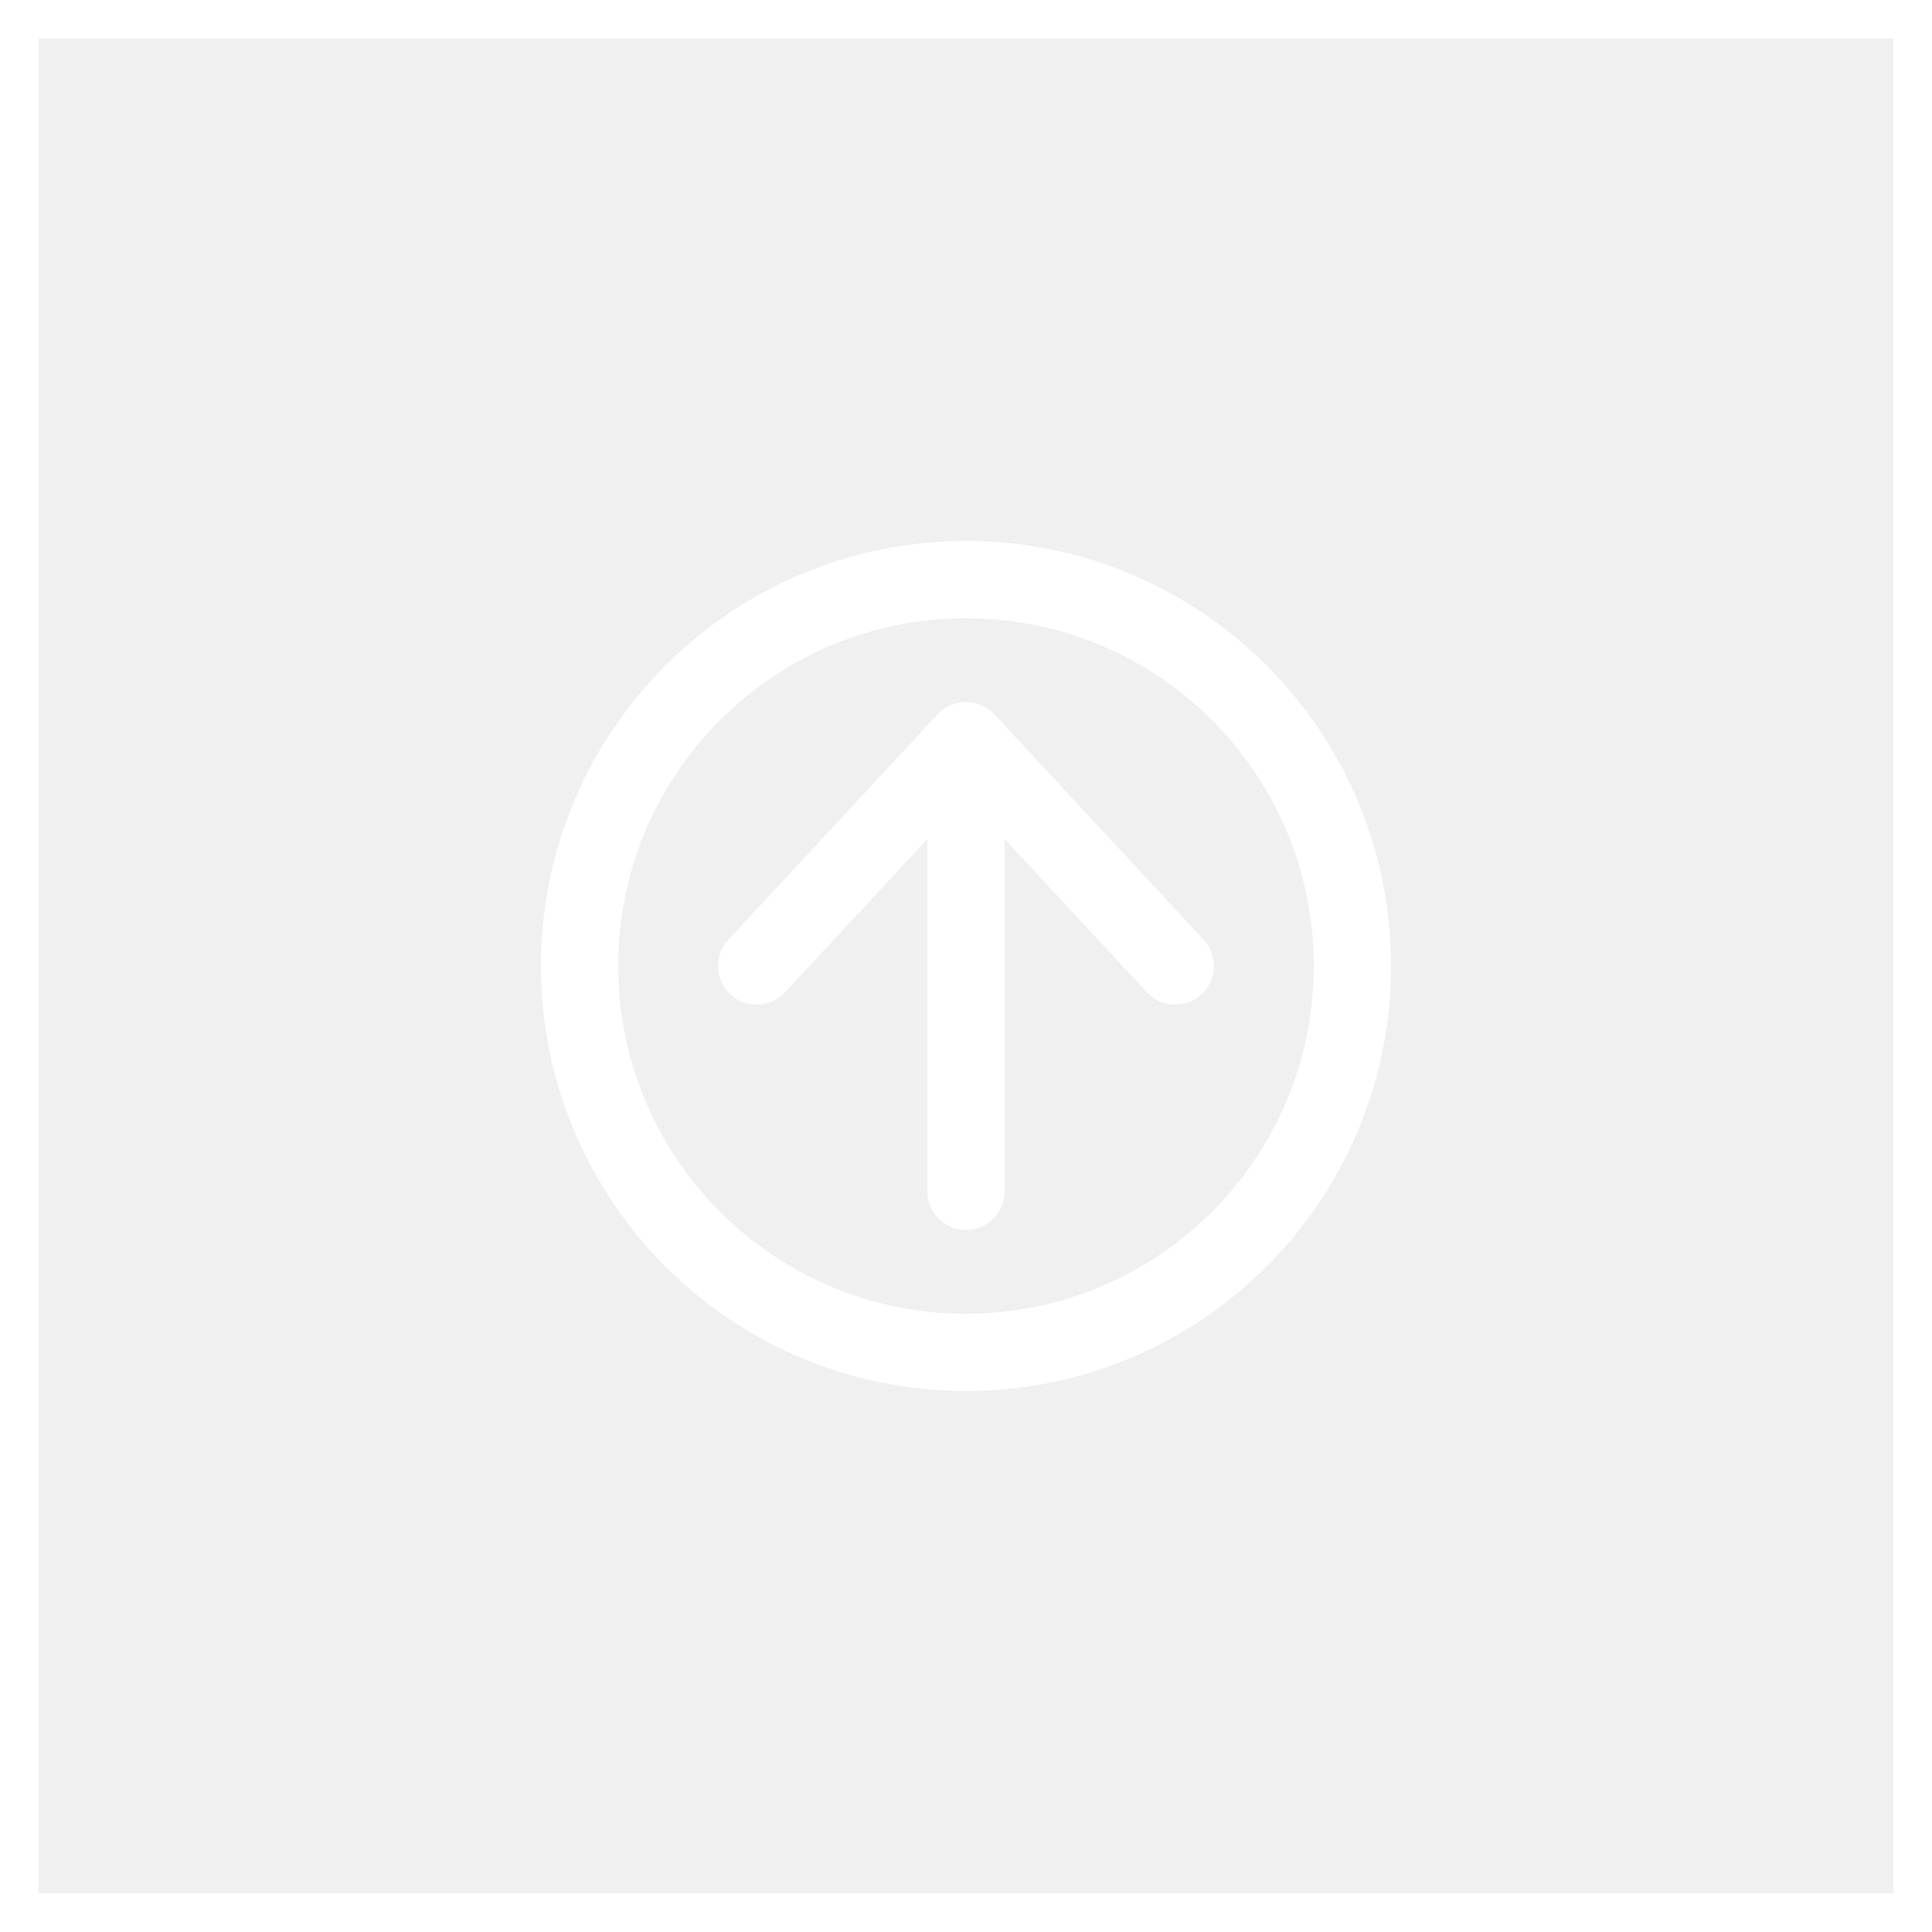
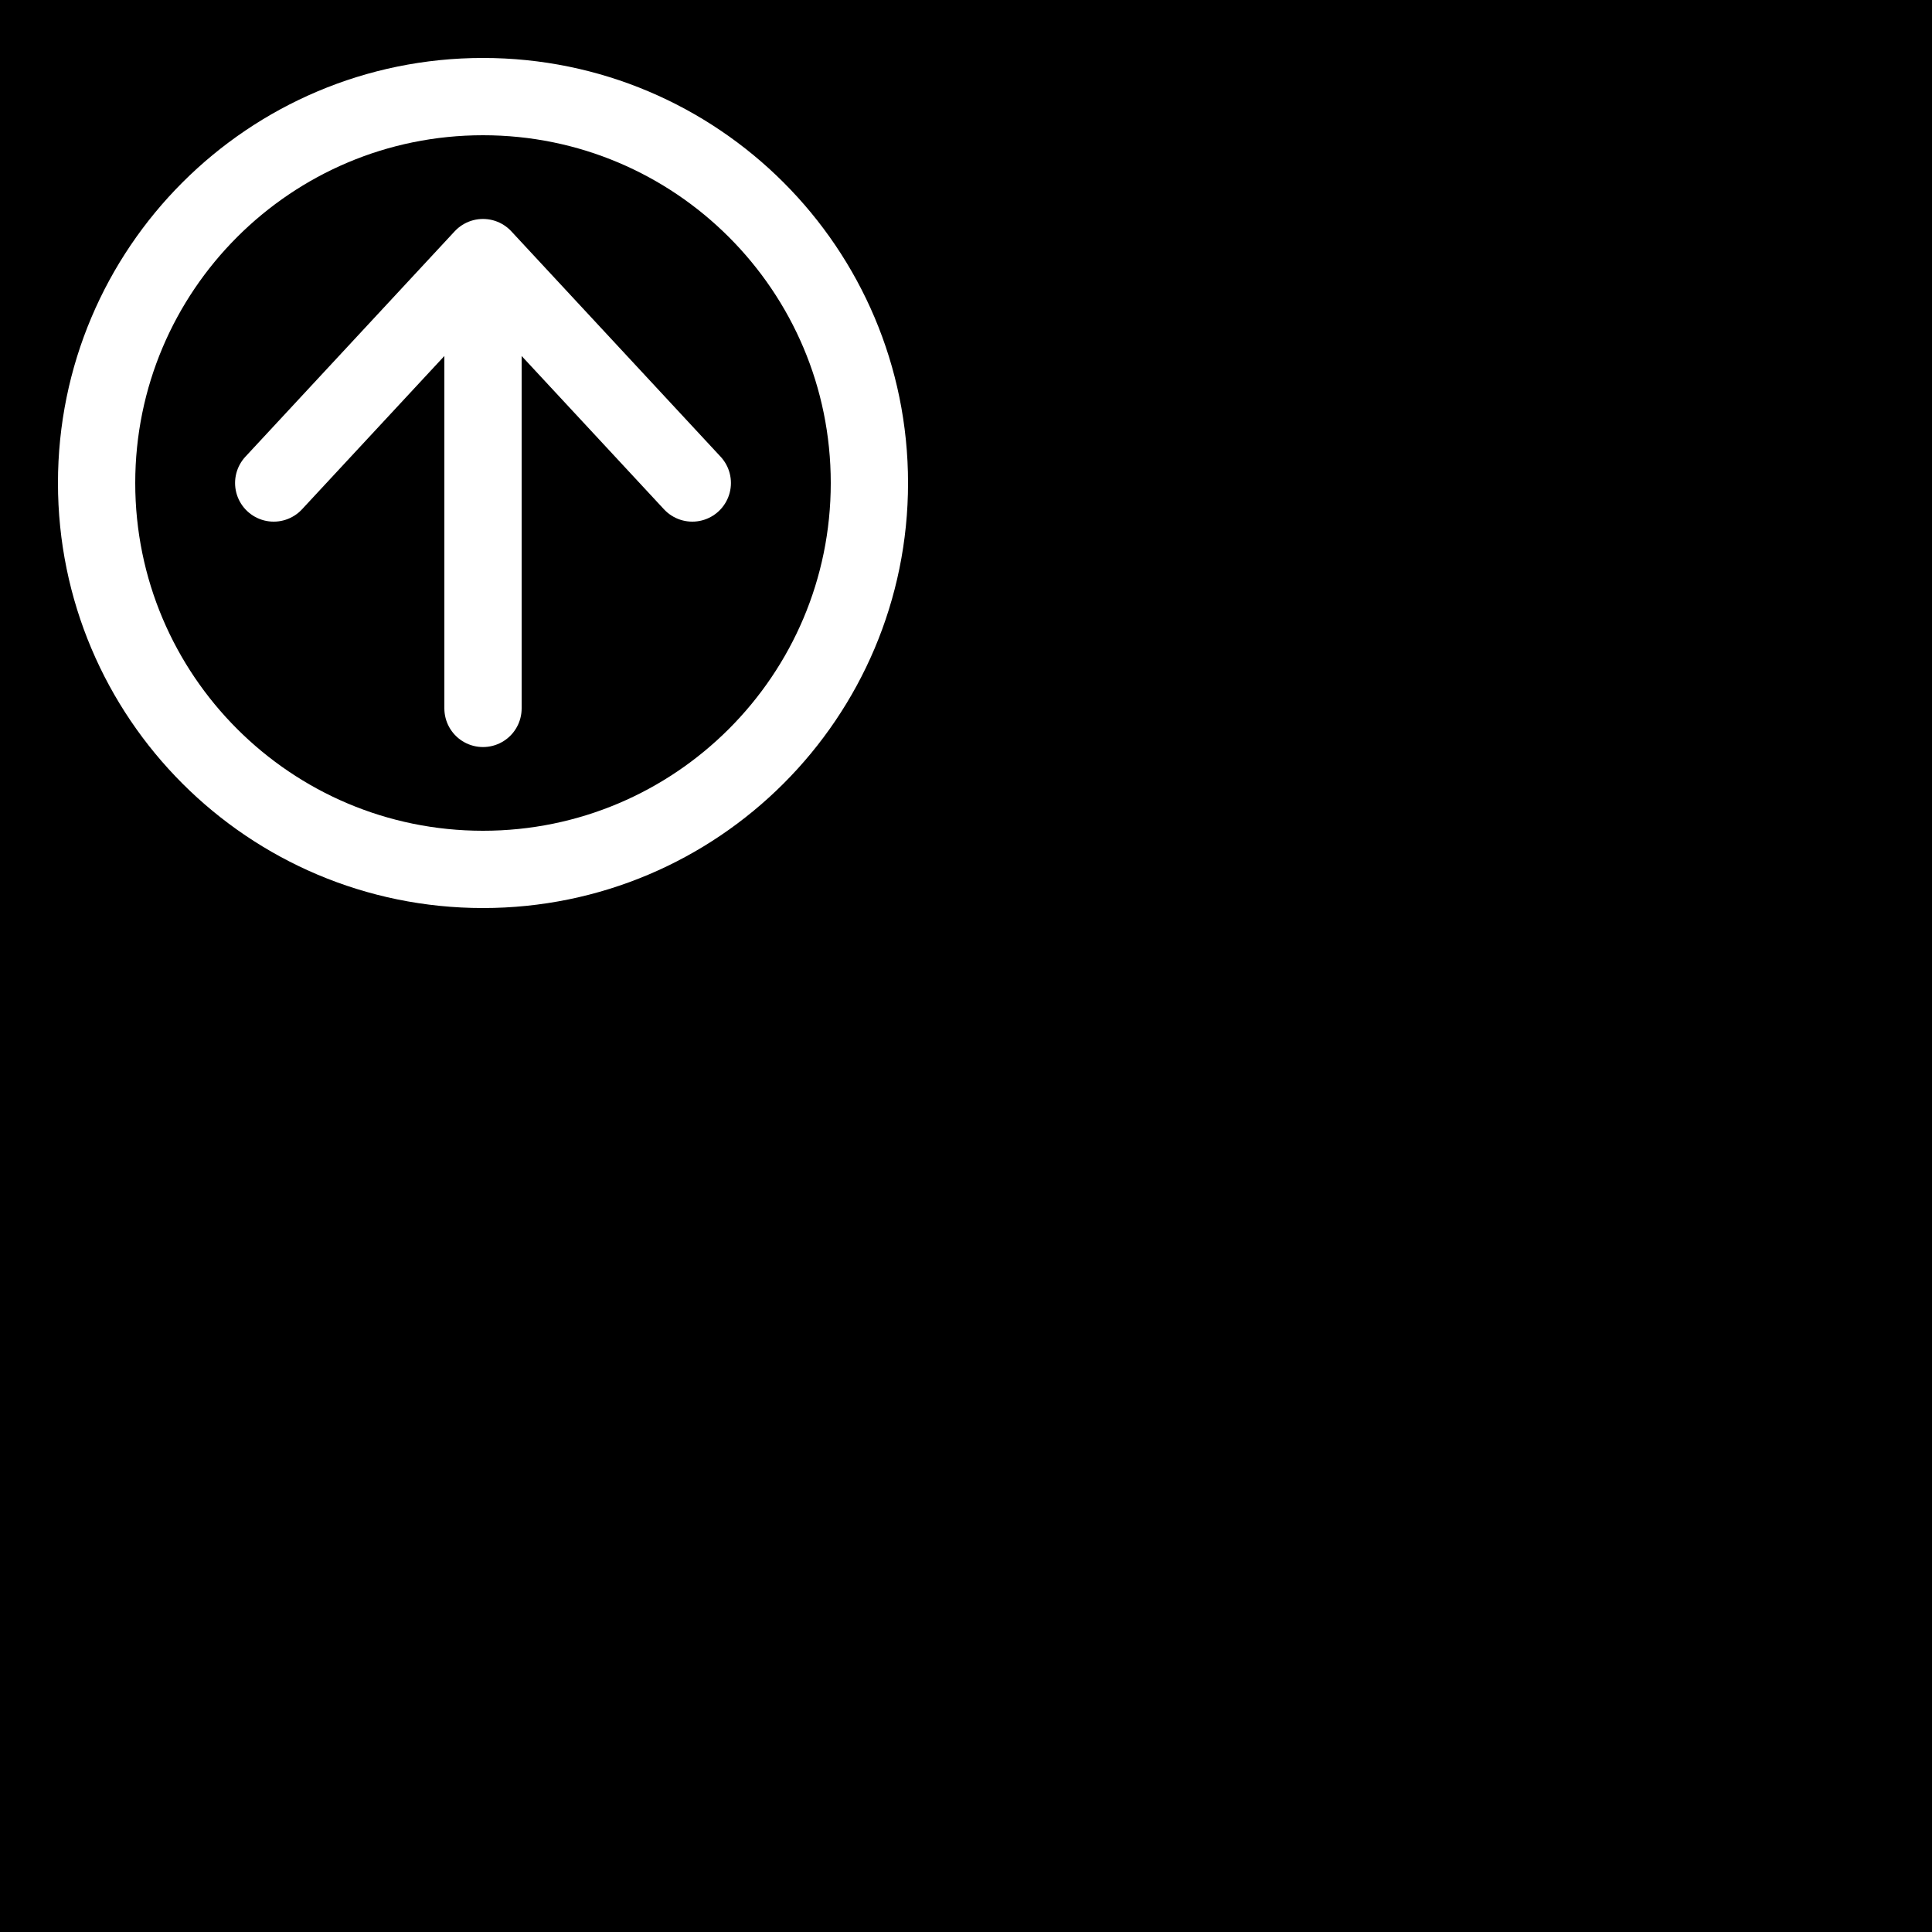
<svg xmlns="http://www.w3.org/2000/svg" width="100" height="100" viewBox="0 0 100 100" fill="none">
-   <rect x="1" y="1" width="98" height="98" stroke="white" stroke-width="2" />
-   <path d="M60.833 50L50 38.333M50 38.333L39.167 50M50 38.333V61.667M70 50C70 61.046 61.046 70 50 70C38.954 70 30 61.046 30 50C30 38.954 38.954 30 50 30C61.046 30 70 38.954 70 50Z" stroke="white" stroke-width="4" stroke-linecap="round" stroke-linejoin="round" />
+   <rect width="100" height="100" fill="black" />
+   <path d="M35.833 25L25 13.333M25 13.333L14.167 25M25 13.333V36.667M45 25C45 36.046 36.046 45 25 45C13.954 45 5 36.046 5 25C5 13.954 13.954 5 25 5C36.046 5 45 13.954 45 25Z" stroke="white" stroke-width="4" stroke-linecap="round" stroke-linejoin="round" />
</svg>
